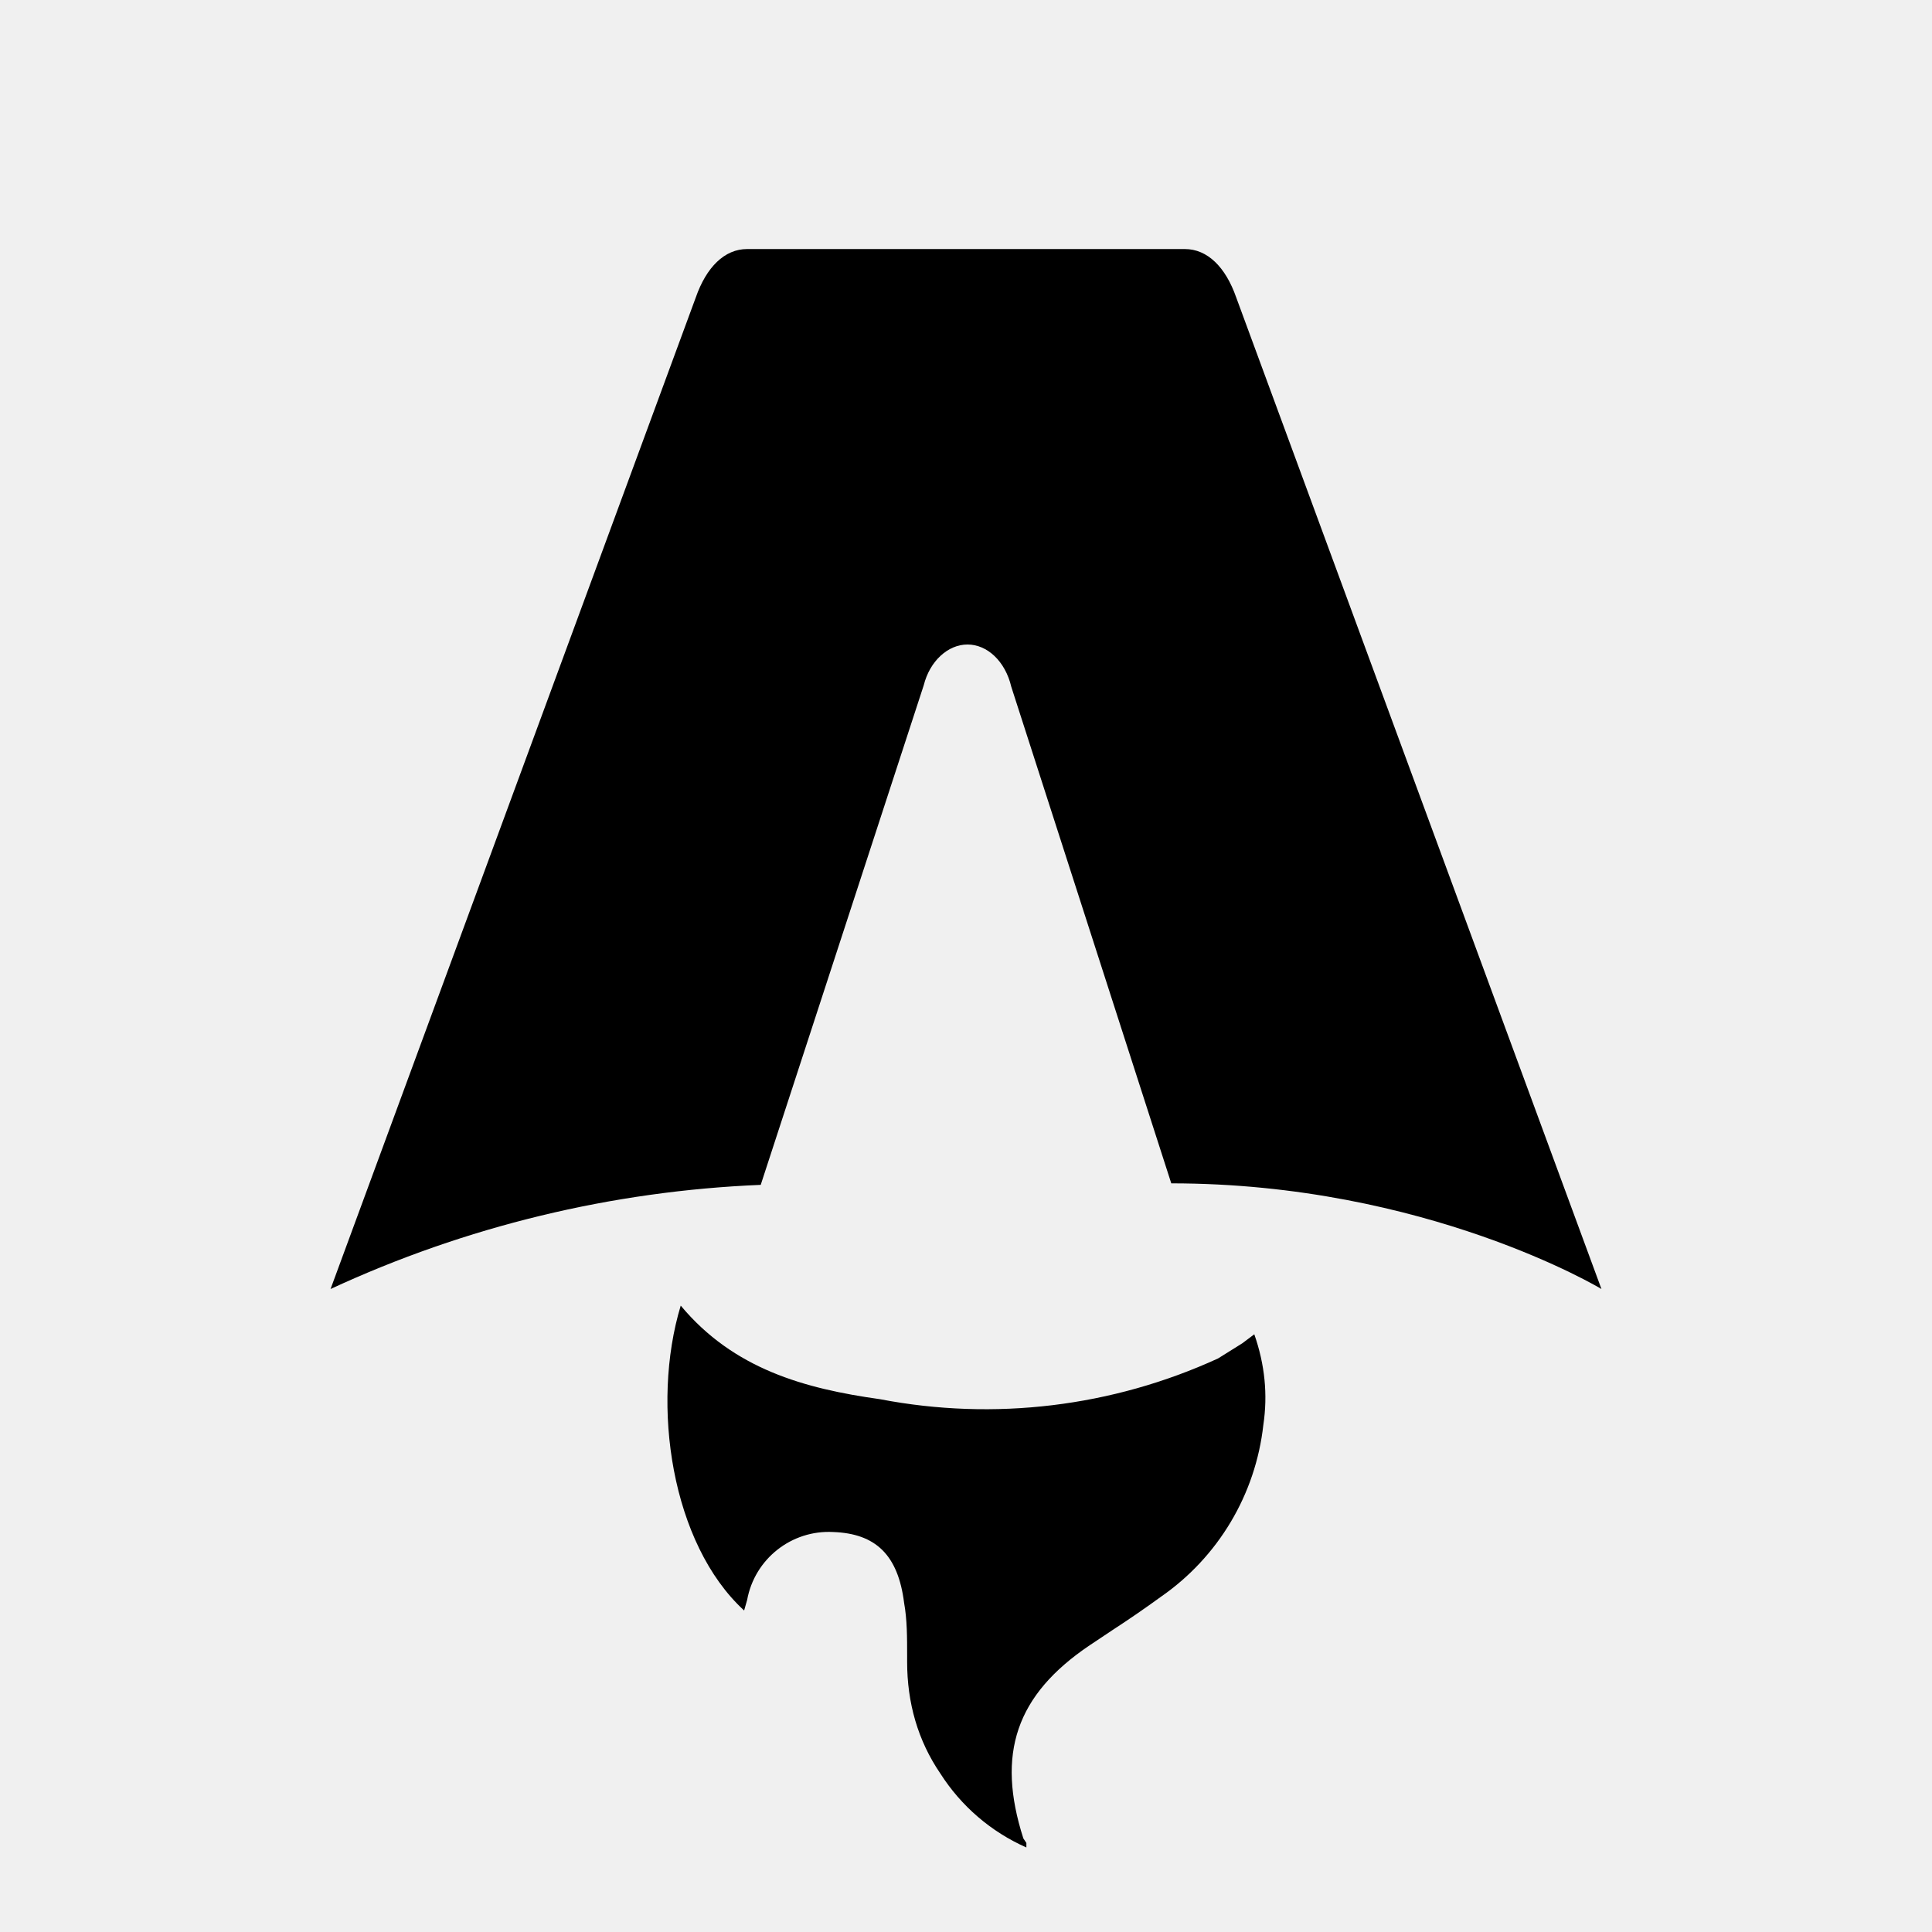
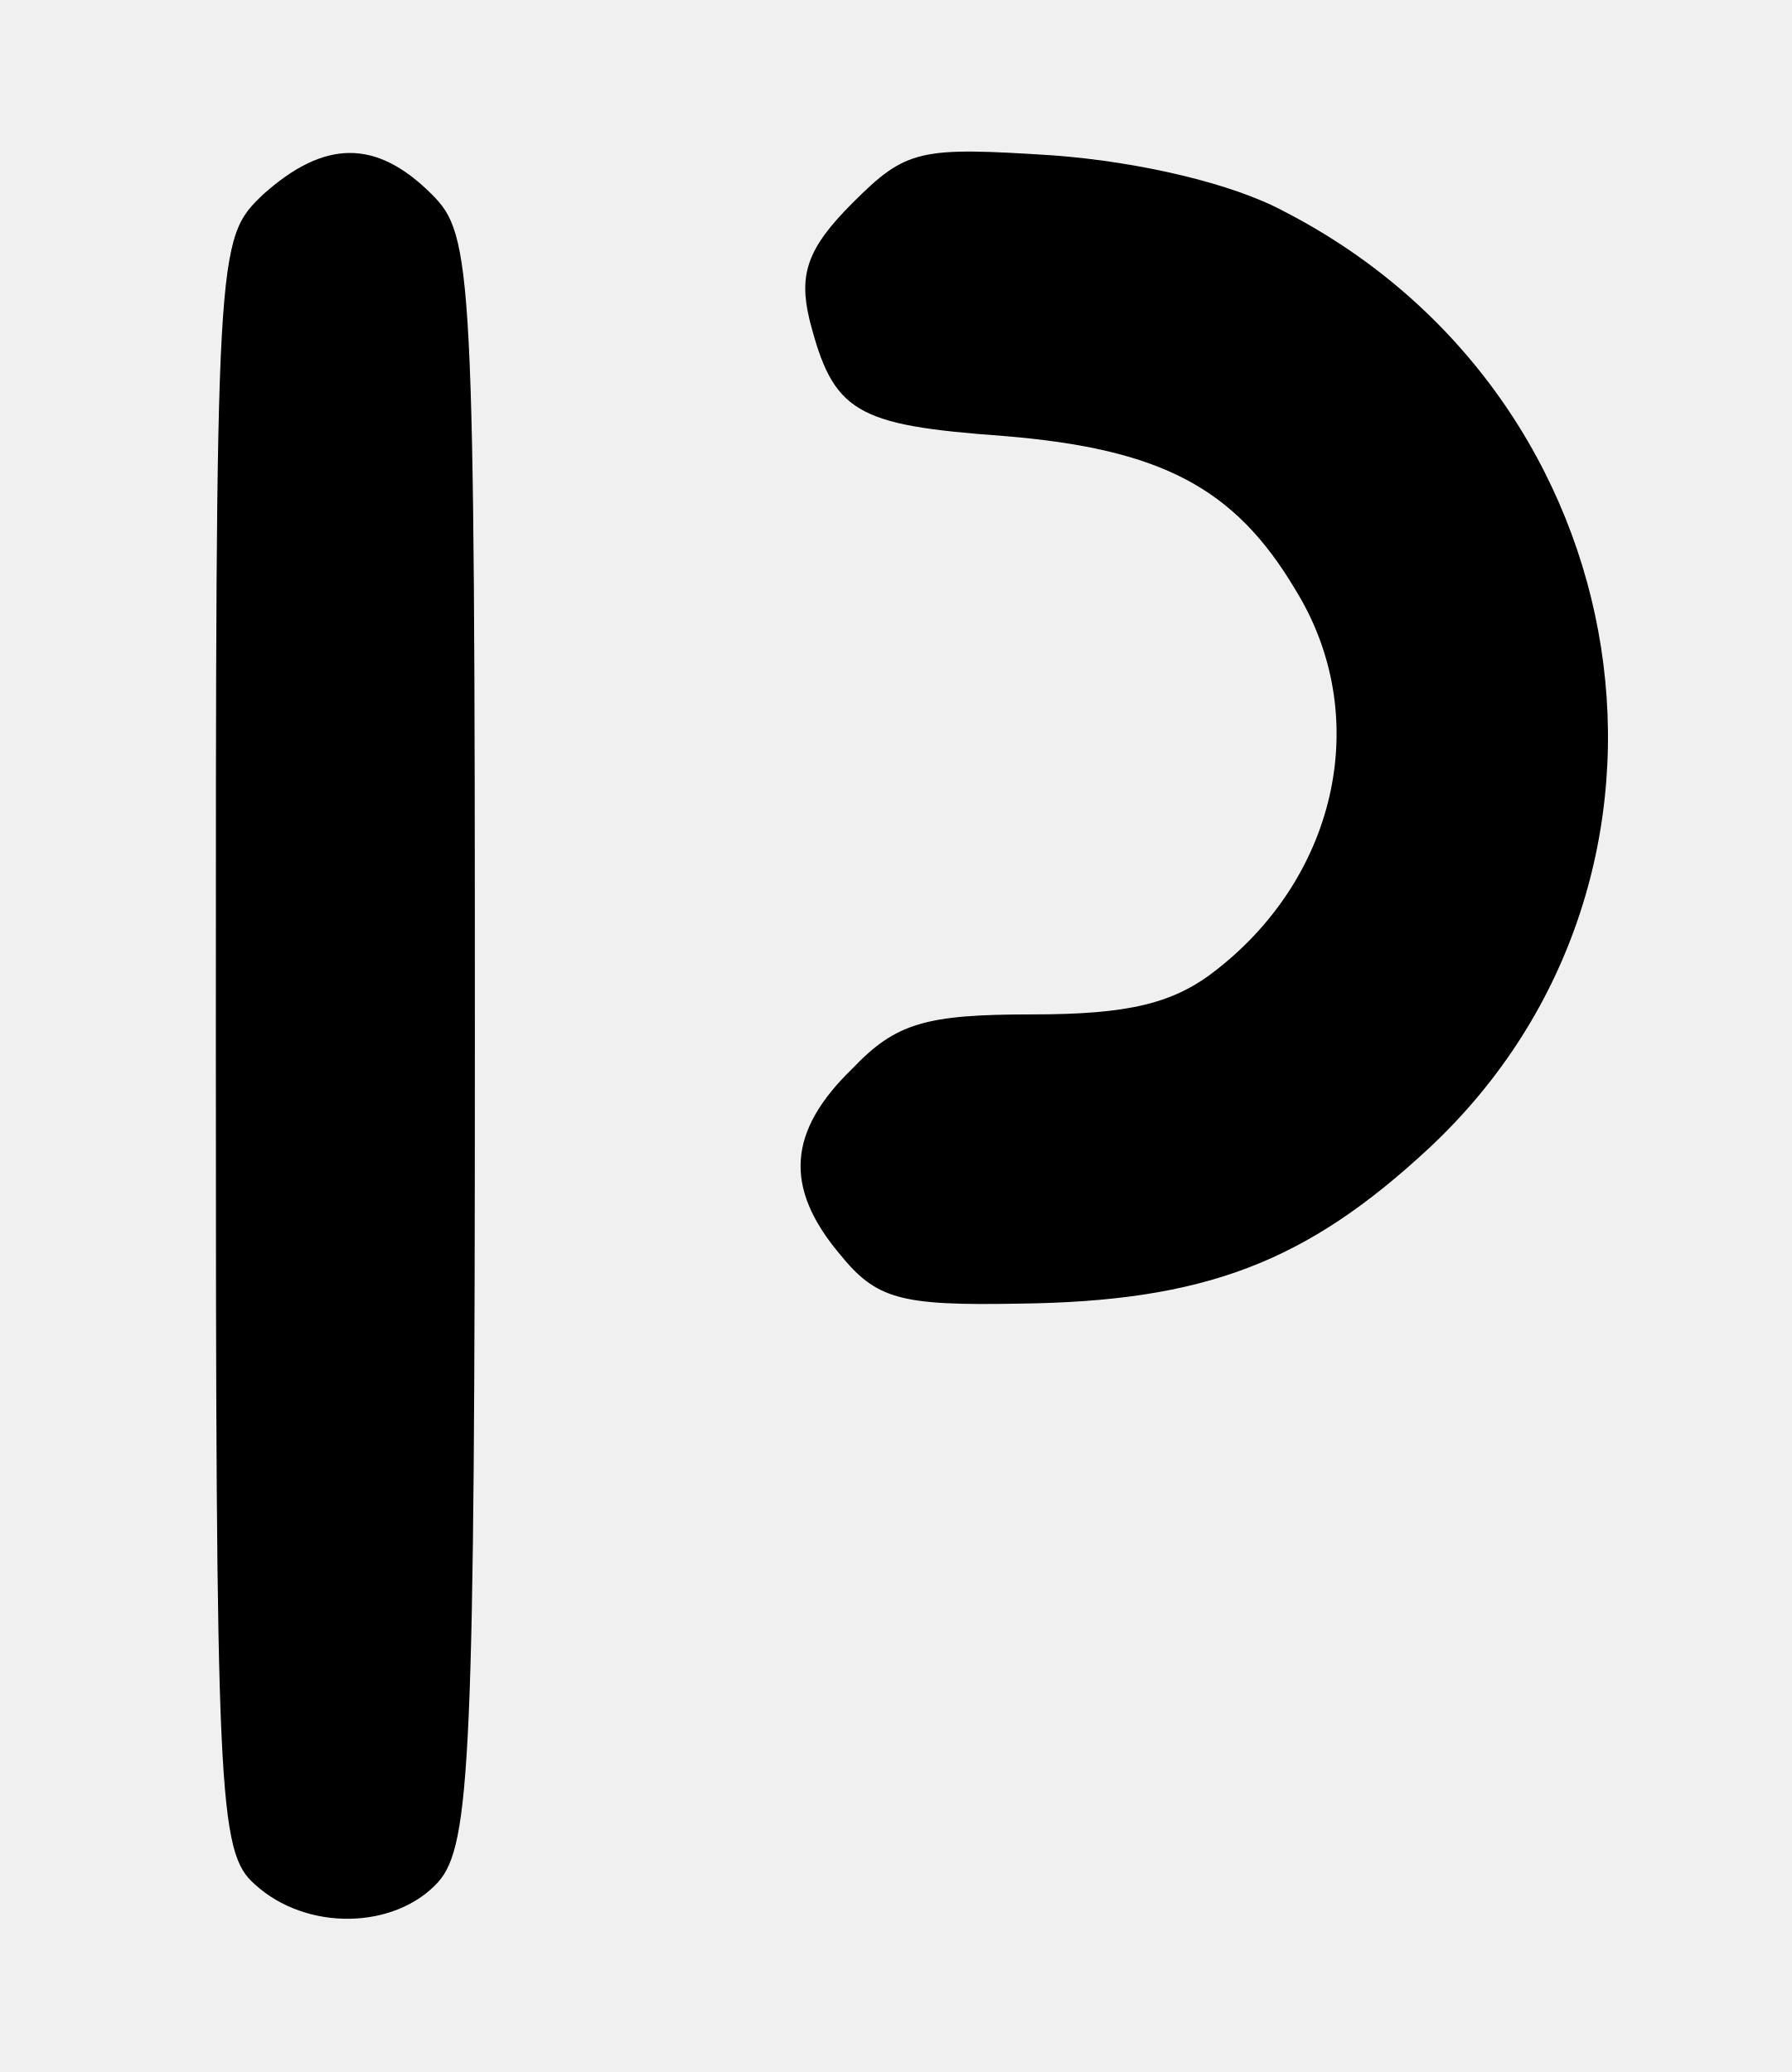
- <svg xmlns="http://www.w3.org/2000/svg" fill="none" viewBox="0 0 128 128">
-   <path d="M50.4 78.5a75.1 75.1 0 0 0-28.5 6.9l24.2-65.7c.7-2 1.9-3.2 3.4-3.2h29c1.5 0 2.7 1.2 3.4 3.2l24.2 65.7s-11.6-7-28.5-7L67 45.5c-.4-1.7-1.6-2.8-2.9-2.8-1.3 0-2.5 1.1-2.9 2.7L50.4 78.5Zm-1.1 28.2Zm-4.2-20.2c-2 6.6-.6 15.8 4.2 20.2a17.5 17.5 0 0 1 .2-.7 5.5 5.5 0 0 1 5.7-4.5c2.8.1 4.3 1.5 4.7 4.7.2 1.1.2 2.3.2 3.5v.4c0 2.7.7 5.2 2.2 7.4a13 13 0 0 0 5.7 4.9v-.3l-.2-.3c-1.8-5.6-.5-9.5 4.4-12.8l1.5-1a73 73 0 0 0 3.2-2.2 16 16 0 0 0 6.8-11.4c.3-2 .1-4-.6-6l-.8.6-1.6 1a37 37 0 0 1-22.4 2.7c-5-.7-9.7-2-13.2-6.2Z" />
-   <style>
-         path { fill: #000; }
-         @media (prefers-color-scheme: dark) {
-             path { fill: #FFF; }
-         }
-     </style>
+ <svg xmlns="http://www.w3.org/2000/svg" version="1.0" width="83pt" height="96pt" viewBox="0 0 83 96" preserveAspectRatio="xMidYMid meet">
+   <g transform="translate(0,96) scale(0.1,-0.1)" fill="#000000" stroke="none">
+     <path d="M122 870 c-22 -21 -22 -23 -22 -394 0 -349 1 -374 18 -389 24 -22 65 -21 85 1 15 17 17 58 17 390 0 359 -1 373 -20 392 -26 26 -50 25 -78 0z" />
+     <path d="M395 866 c-21 -21 -25 -33 -20 -54 11 -43 21 -49 90 -54 73 -6 107 -24 135 -71 36 -58 20 -132 -36 -176 -20 -16 -41 -21 -86 -21 -49 0 -63 -4 -83 -25 -30 -29 -32 -55 -6 -86 17 -21 28 -24 83 -23 86 1 133 19 190 72 135 126 100 348 -67 434 -24 13 -67 23 -107 26 -62 4 -68 3 -93 -22z" />
+   </g>
</svg>
